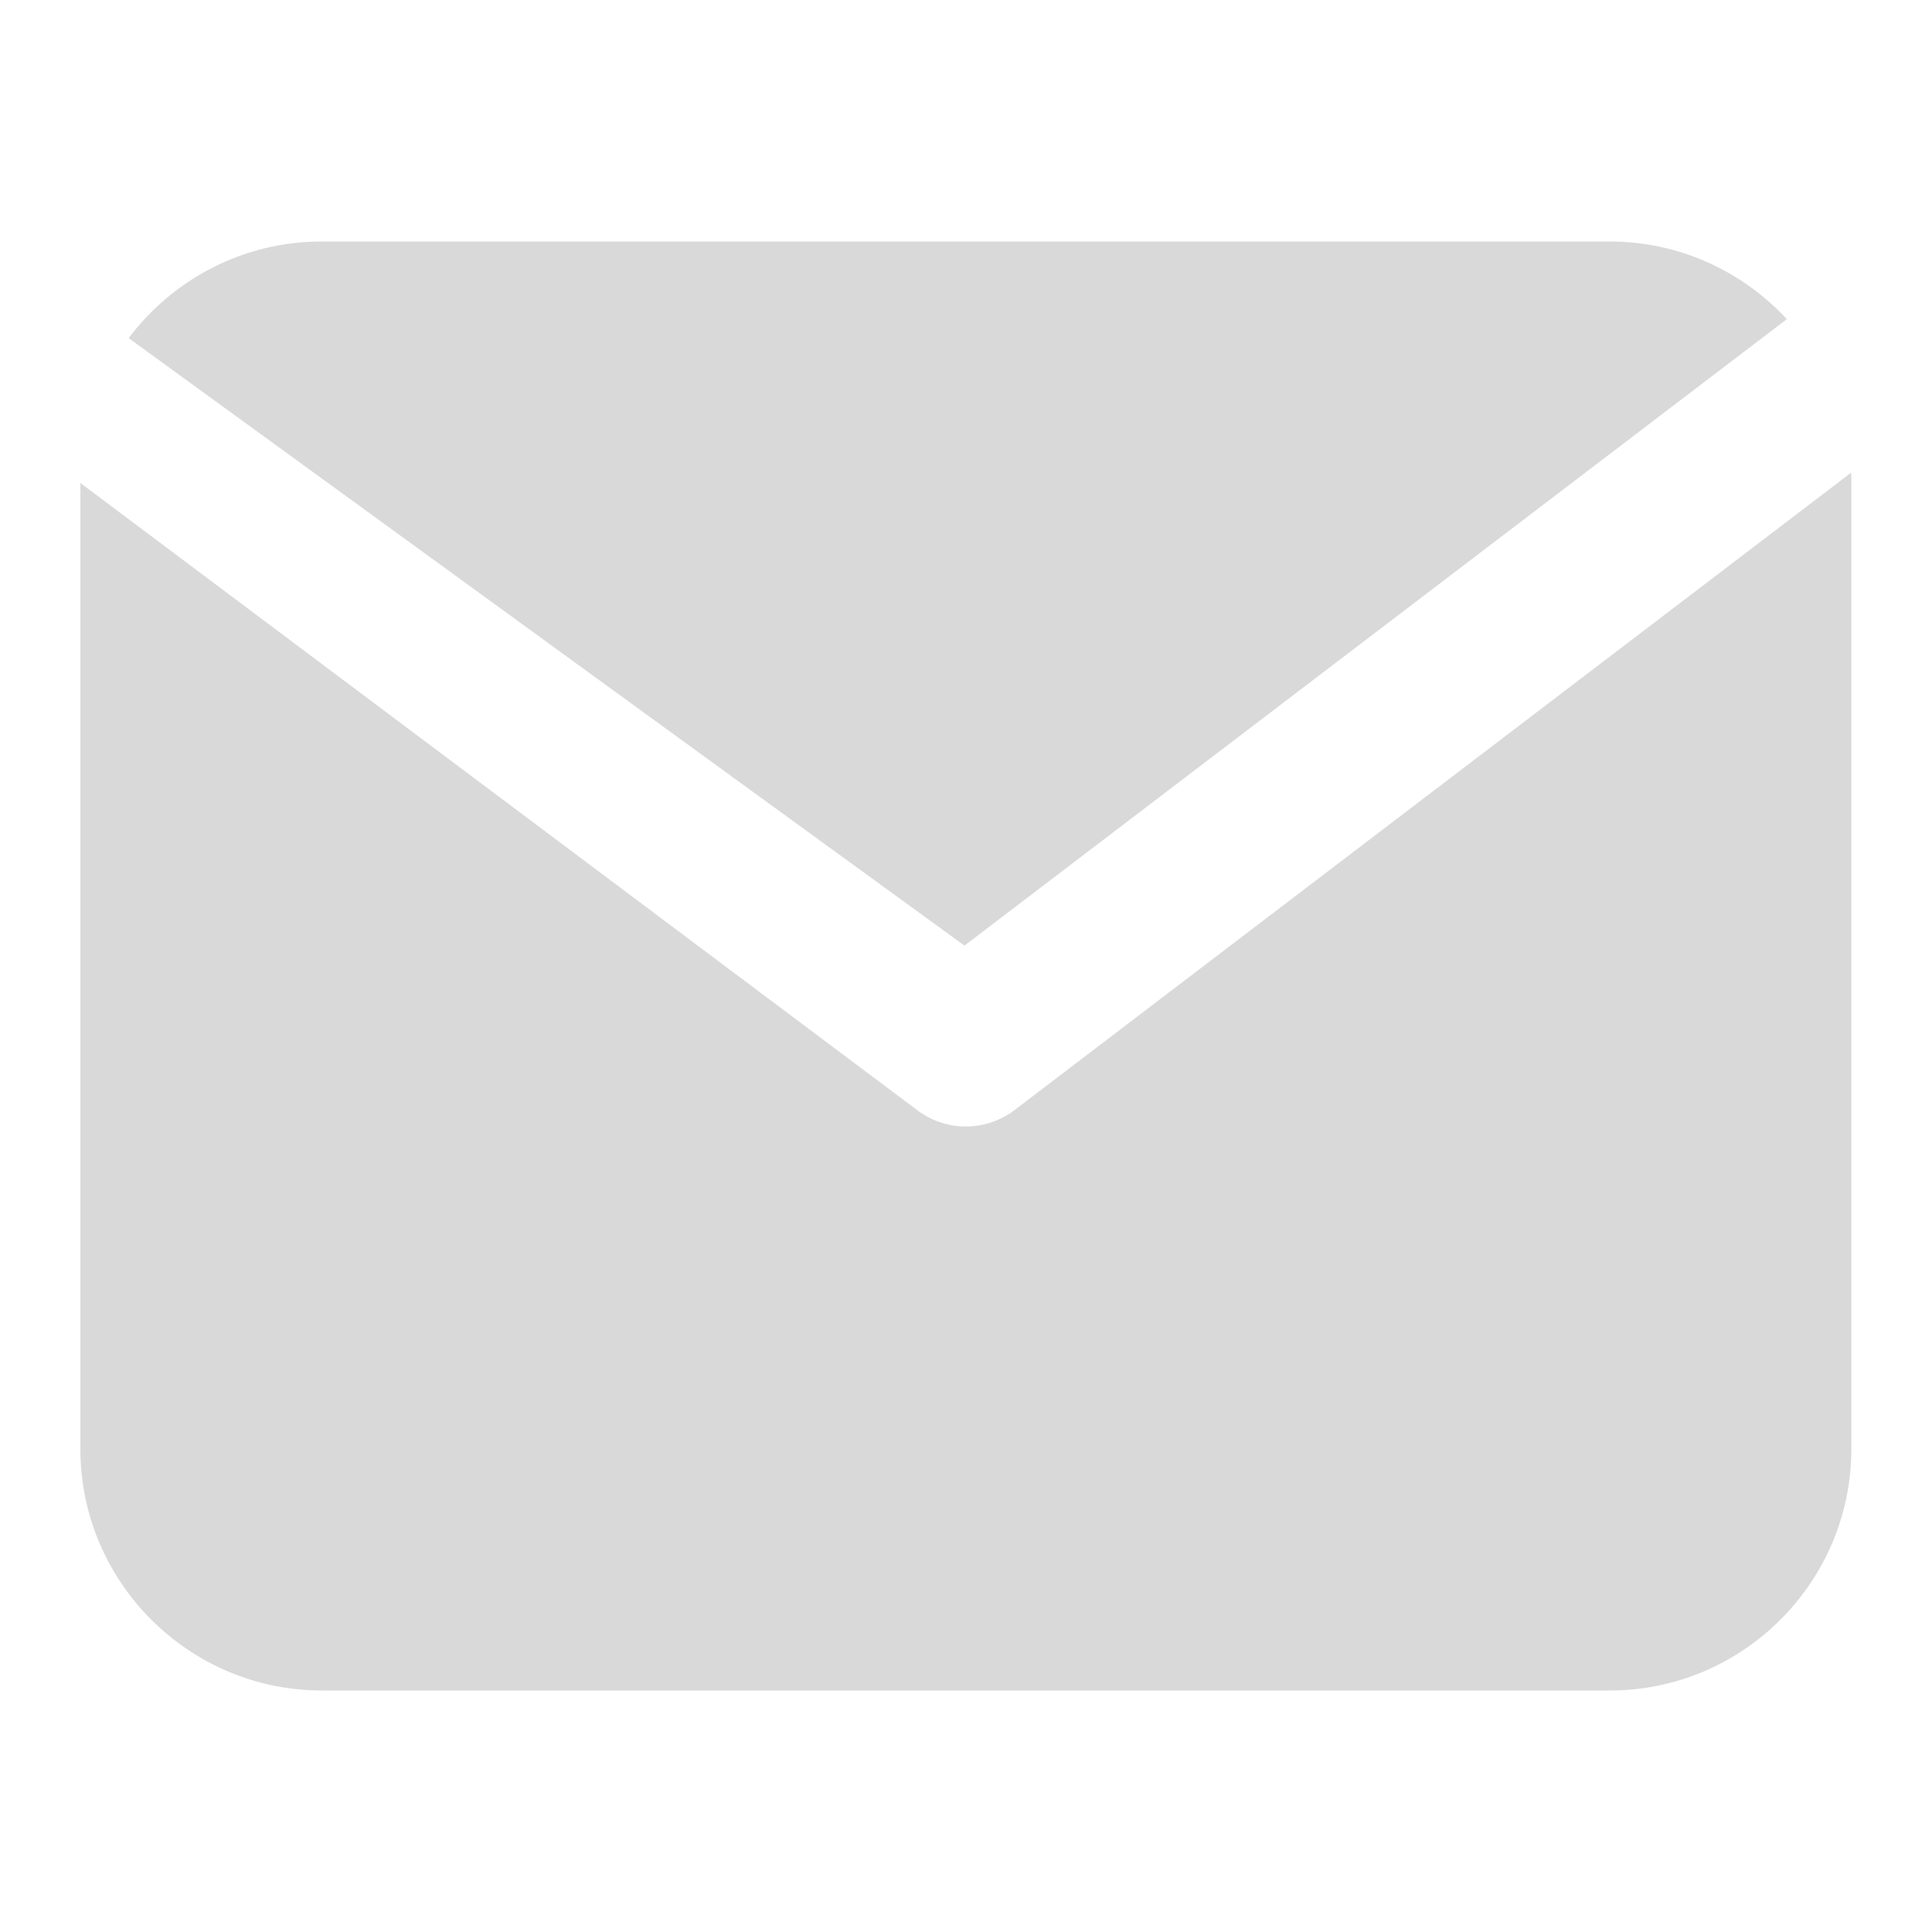
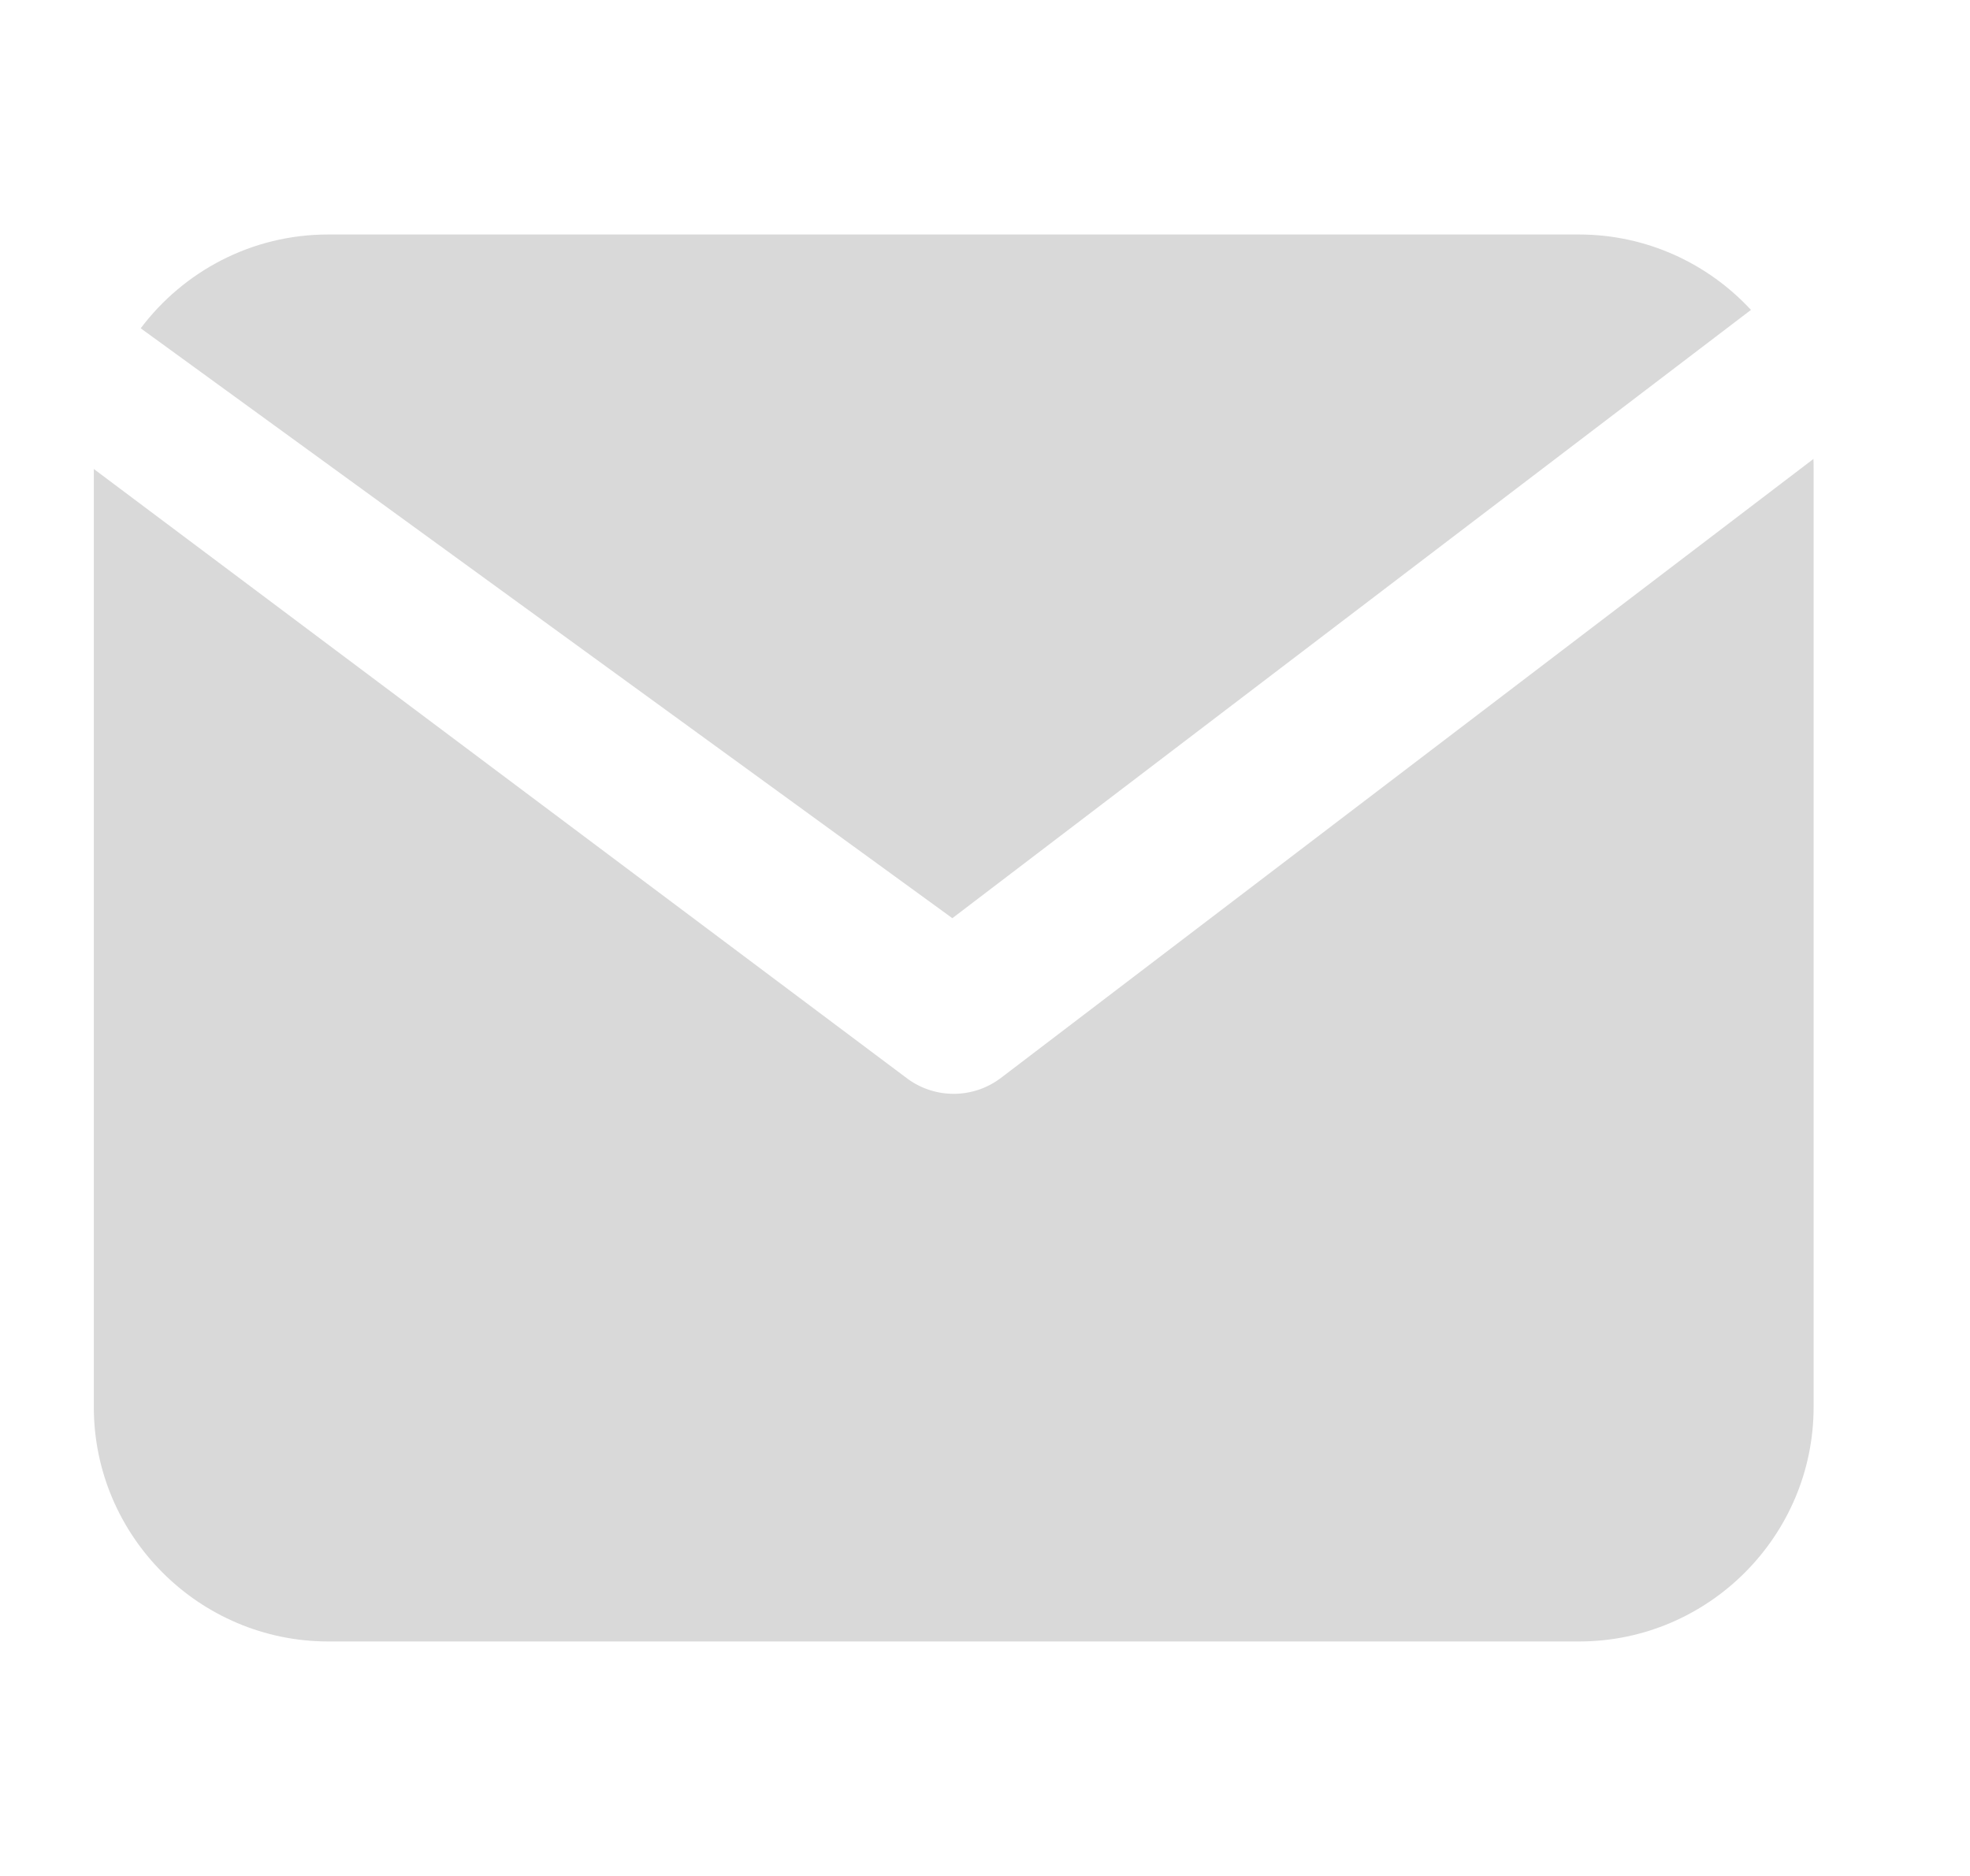
- <svg xmlns="http://www.w3.org/2000/svg" width="20" height="20" viewBox="0 0 20 20" fill="none">
-   <path d="M1.332 3.5C1.789 2.893 2.515 2.5 3.33 2.5H16.663C17.386 2.5 18.04 2.81 18.497 3.304L9.984 9.789L1.332 3.5Z" fill="#D9D9D9" />
-   <path d="M19.163 4.893C19.165 4.928 19.165 4.964 19.165 5V15C19.165 16.377 18.042 17.5 16.665 17.5H3.332C1.955 17.5 0.832 16.377 0.832 15V5L9.508 11.502C9.806 11.719 10.21 11.714 10.503 11.491L19.163 4.893Z" fill="#D9D9D9" />
+ <svg xmlns="http://www.w3.org/2000/svg" width="21" height="20" viewBox="0 0 21 20" fill="none">
+   <path d="M1.5 3.5C1.957 2.893 2.683 2.5 3.498 2.5H16.831C17.554 2.5 18.208 2.81 18.665 3.304L10.152 9.789L1.5 3.5Z" fill="#D9D9D9" />
+   <path d="M19.331 4.893C19.333 4.928 19.333 4.964 19.333 5V15C19.333 16.377 18.21 17.5 16.833 17.5H3.5C2.123 17.5 1 16.377 1 15V5L9.676 11.502C9.974 11.719 10.378 11.714 10.671 11.491L19.331 4.893Z" fill="#D9D9D9" />
</svg>
